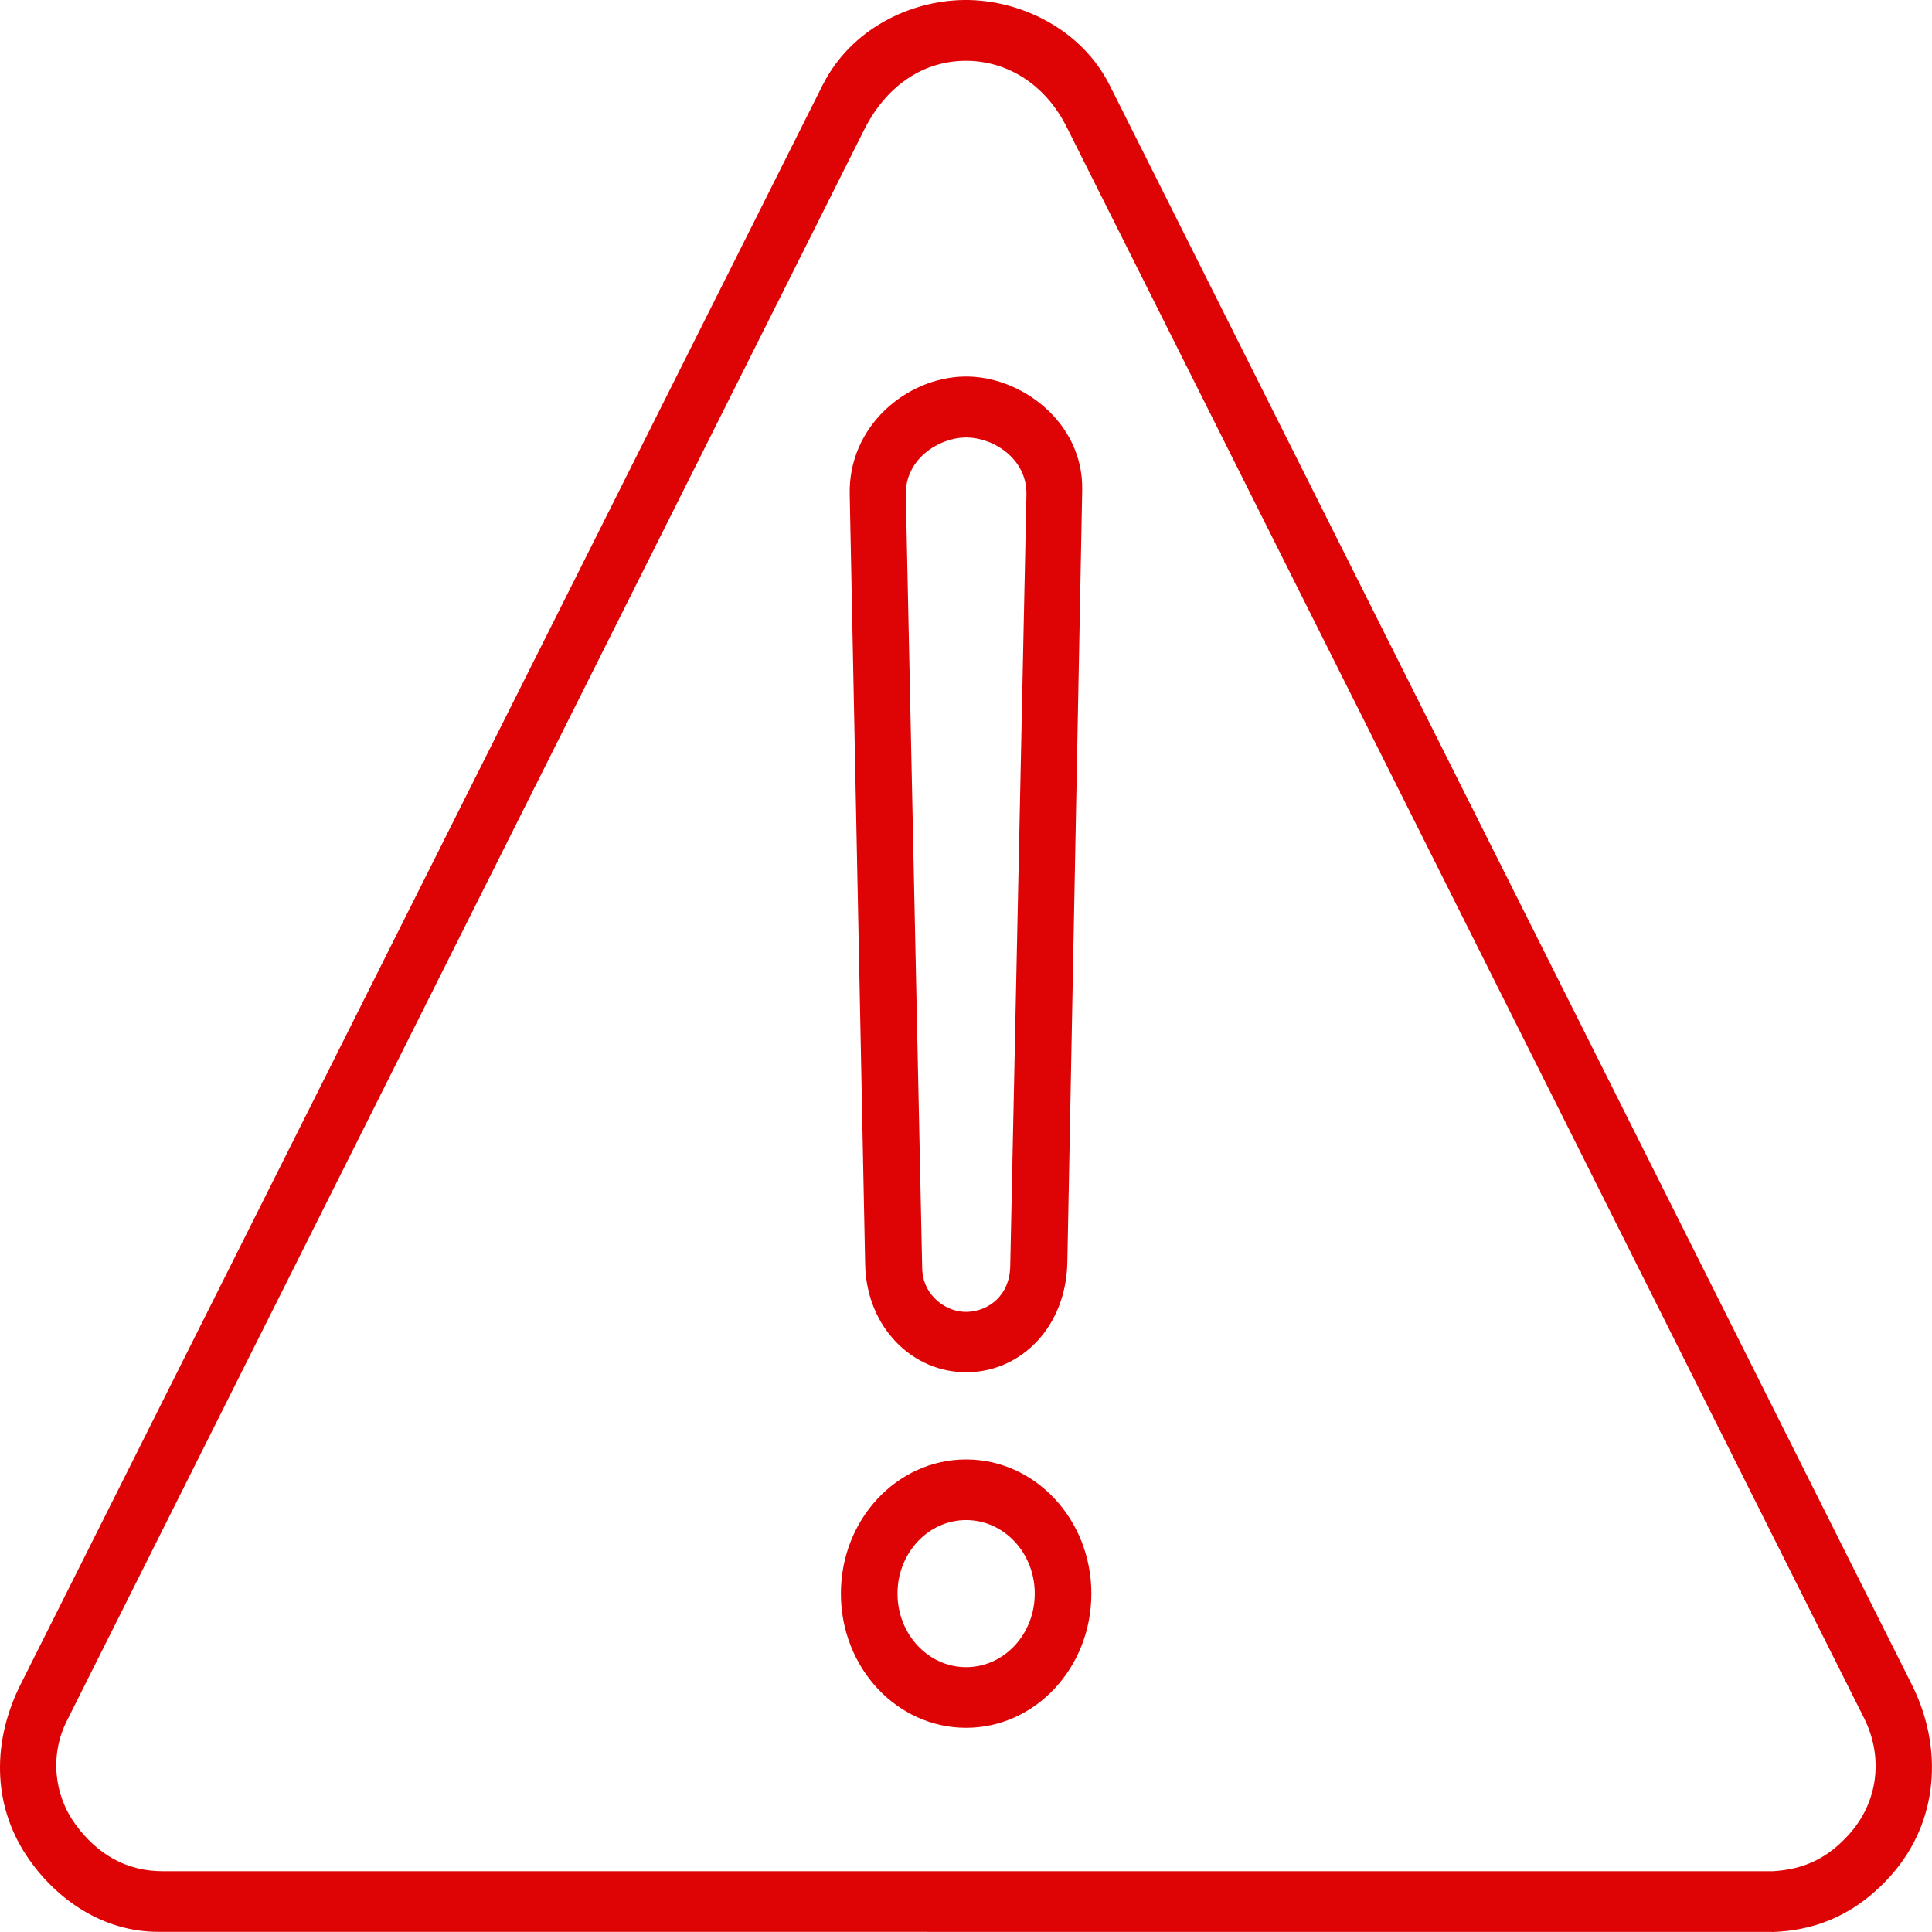
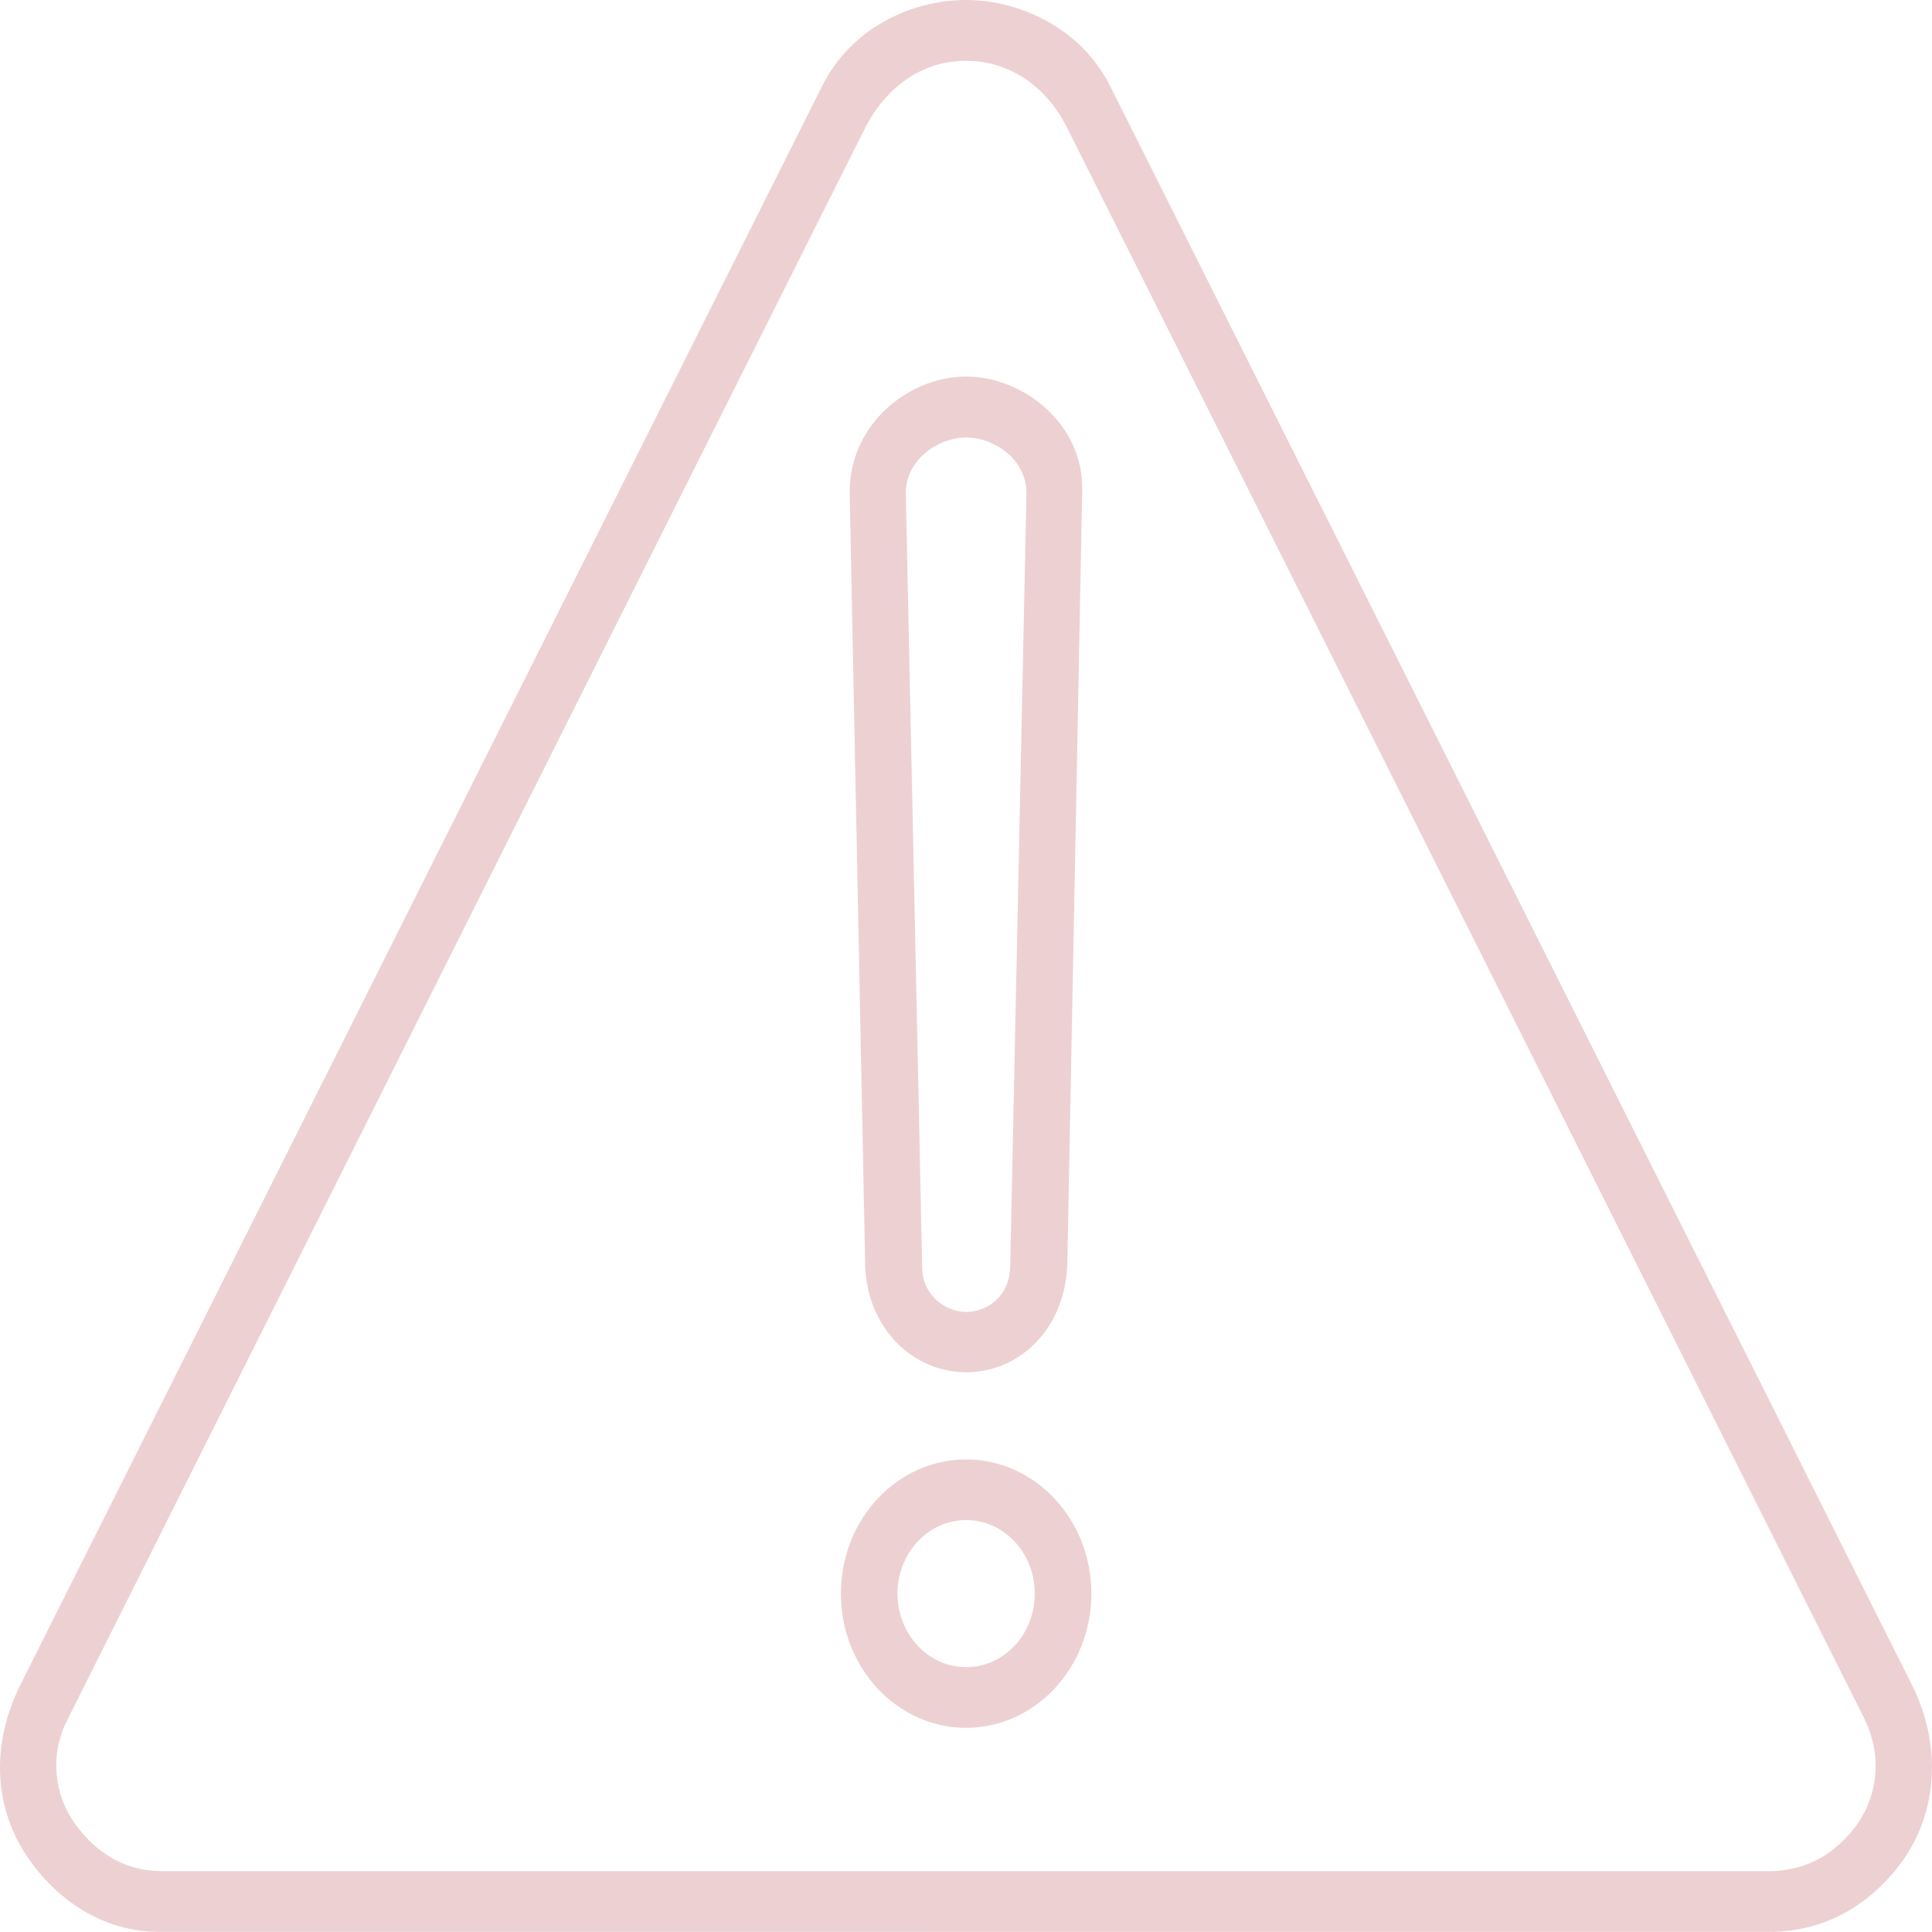
<svg xmlns="http://www.w3.org/2000/svg" width="100%" height="100%" viewBox="0 0 23 23.001" fill="none">
  <g id="Group 23">
-     <path id="Vector" d="M12.993 18.972C12.993 19.855 12.325 20.57 11.502 20.57C10.678 20.57 10.011 19.855 10.011 18.972C10.011 18.09 10.678 17.375 11.502 17.375C12.325 17.375 12.993 18.09 12.993 18.972ZM12.319 18.972C12.319 18.489 11.954 18.097 11.502 18.097C11.051 18.097 10.685 18.489 10.685 18.972C10.685 19.456 11.051 19.848 11.502 19.848C11.954 19.848 12.319 19.456 12.319 18.972Z" fill="#DE0405" />
-     <path id="Vector_2" d="M21.095 23L1.883 22.999C1.236 22.999 0.672 22.625 0.319 22.097C-0.099 21.471 -0.088 20.718 0.245 20.054L9.792 1.016C10.127 0.349 10.828 0.007 11.479 0C12.13 -0.007 12.869 0.334 13.212 1.016L22.76 20.054C23.141 20.814 23.077 21.691 22.516 22.324C22.15 22.737 21.689 22.984 21.096 23.001L21.095 23ZM21.093 22.278C21.5 22.258 21.776 22.104 22.016 21.836C22.354 21.46 22.429 20.928 22.192 20.454L12.7 1.514C12.447 1.007 11.99 0.717 11.481 0.724C10.965 0.732 10.54 1.042 10.287 1.547L0.796 20.487C0.589 20.899 0.646 21.375 0.899 21.721C1.152 22.068 1.497 22.277 1.933 22.277H21.092L21.093 22.278Z" fill="#DE0405" />
-     <path id="Vector_3" d="M12.707 15.03C12.692 15.79 12.166 16.325 11.525 16.337C10.863 16.349 10.315 15.799 10.3 15.054L10.116 5.882C10.1 5.071 10.795 4.495 11.481 4.483C12.148 4.47 12.899 5.022 12.884 5.834L12.707 15.03H12.707ZM12.027 15.075L12.22 5.889C12.229 5.453 11.811 5.198 11.48 5.209C11.169 5.218 10.775 5.47 10.784 5.889L10.979 15.101C10.986 15.428 11.271 15.631 11.523 15.618C11.775 15.605 12.02 15.422 12.027 15.076V15.075Z" fill="#DE0405" />
+     <path id="Vector" d="M12.993 18.972C12.993 19.855 12.325 20.57 11.502 20.57C10.678 20.57 10.011 19.855 10.011 18.972C10.011 18.09 10.678 17.375 11.502 17.375C12.325 17.375 12.993 18.09 12.993 18.972ZM12.319 18.972C12.319 18.489 11.954 18.097 11.502 18.097C11.051 18.097 10.685 18.489 10.685 18.972C10.685 19.456 11.051 19.848 11.502 19.848C11.954 19.848 12.319 19.456 12.319 18.972Z" fill="#A51D1E" fill-opacity="0.2" />
+     <path id="Vector_2" d="M21.095 23L1.883 22.999C1.236 22.999 0.672 22.625 0.319 22.097C-0.099 21.471 -0.088 20.718 0.245 20.054L9.792 1.016C10.127 0.349 10.828 0.007 11.479 0C12.13 -0.007 12.869 0.334 13.212 1.016L22.76 20.054C23.141 20.814 23.077 21.691 22.516 22.324C22.15 22.737 21.689 22.984 21.096 23.001L21.095 23ZM21.093 22.278C21.5 22.258 21.776 22.104 22.016 21.836C22.354 21.46 22.429 20.928 22.192 20.454L12.7 1.514C12.447 1.007 11.99 0.717 11.481 0.724C10.965 0.732 10.54 1.042 10.287 1.547L0.796 20.487C0.589 20.899 0.646 21.375 0.899 21.721C1.152 22.068 1.497 22.277 1.933 22.277H21.092L21.093 22.278Z" fill="#A51D1E" fill-opacity="0.2" />
+     <path id="Vector_3" d="M12.707 15.03C12.692 15.79 12.166 16.325 11.525 16.337C10.863 16.349 10.315 15.799 10.3 15.054L10.116 5.882C10.1 5.071 10.795 4.495 11.481 4.483C12.148 4.47 12.899 5.022 12.884 5.834L12.707 15.03H12.707ZM12.027 15.075L12.22 5.889C12.229 5.453 11.811 5.198 11.48 5.209C11.169 5.218 10.775 5.47 10.784 5.889L10.979 15.101C10.986 15.428 11.271 15.631 11.523 15.618C11.775 15.605 12.02 15.422 12.027 15.076V15.075Z" fill="#A51D1E" fill-opacity="0.2" />
  </g>
</svg>
